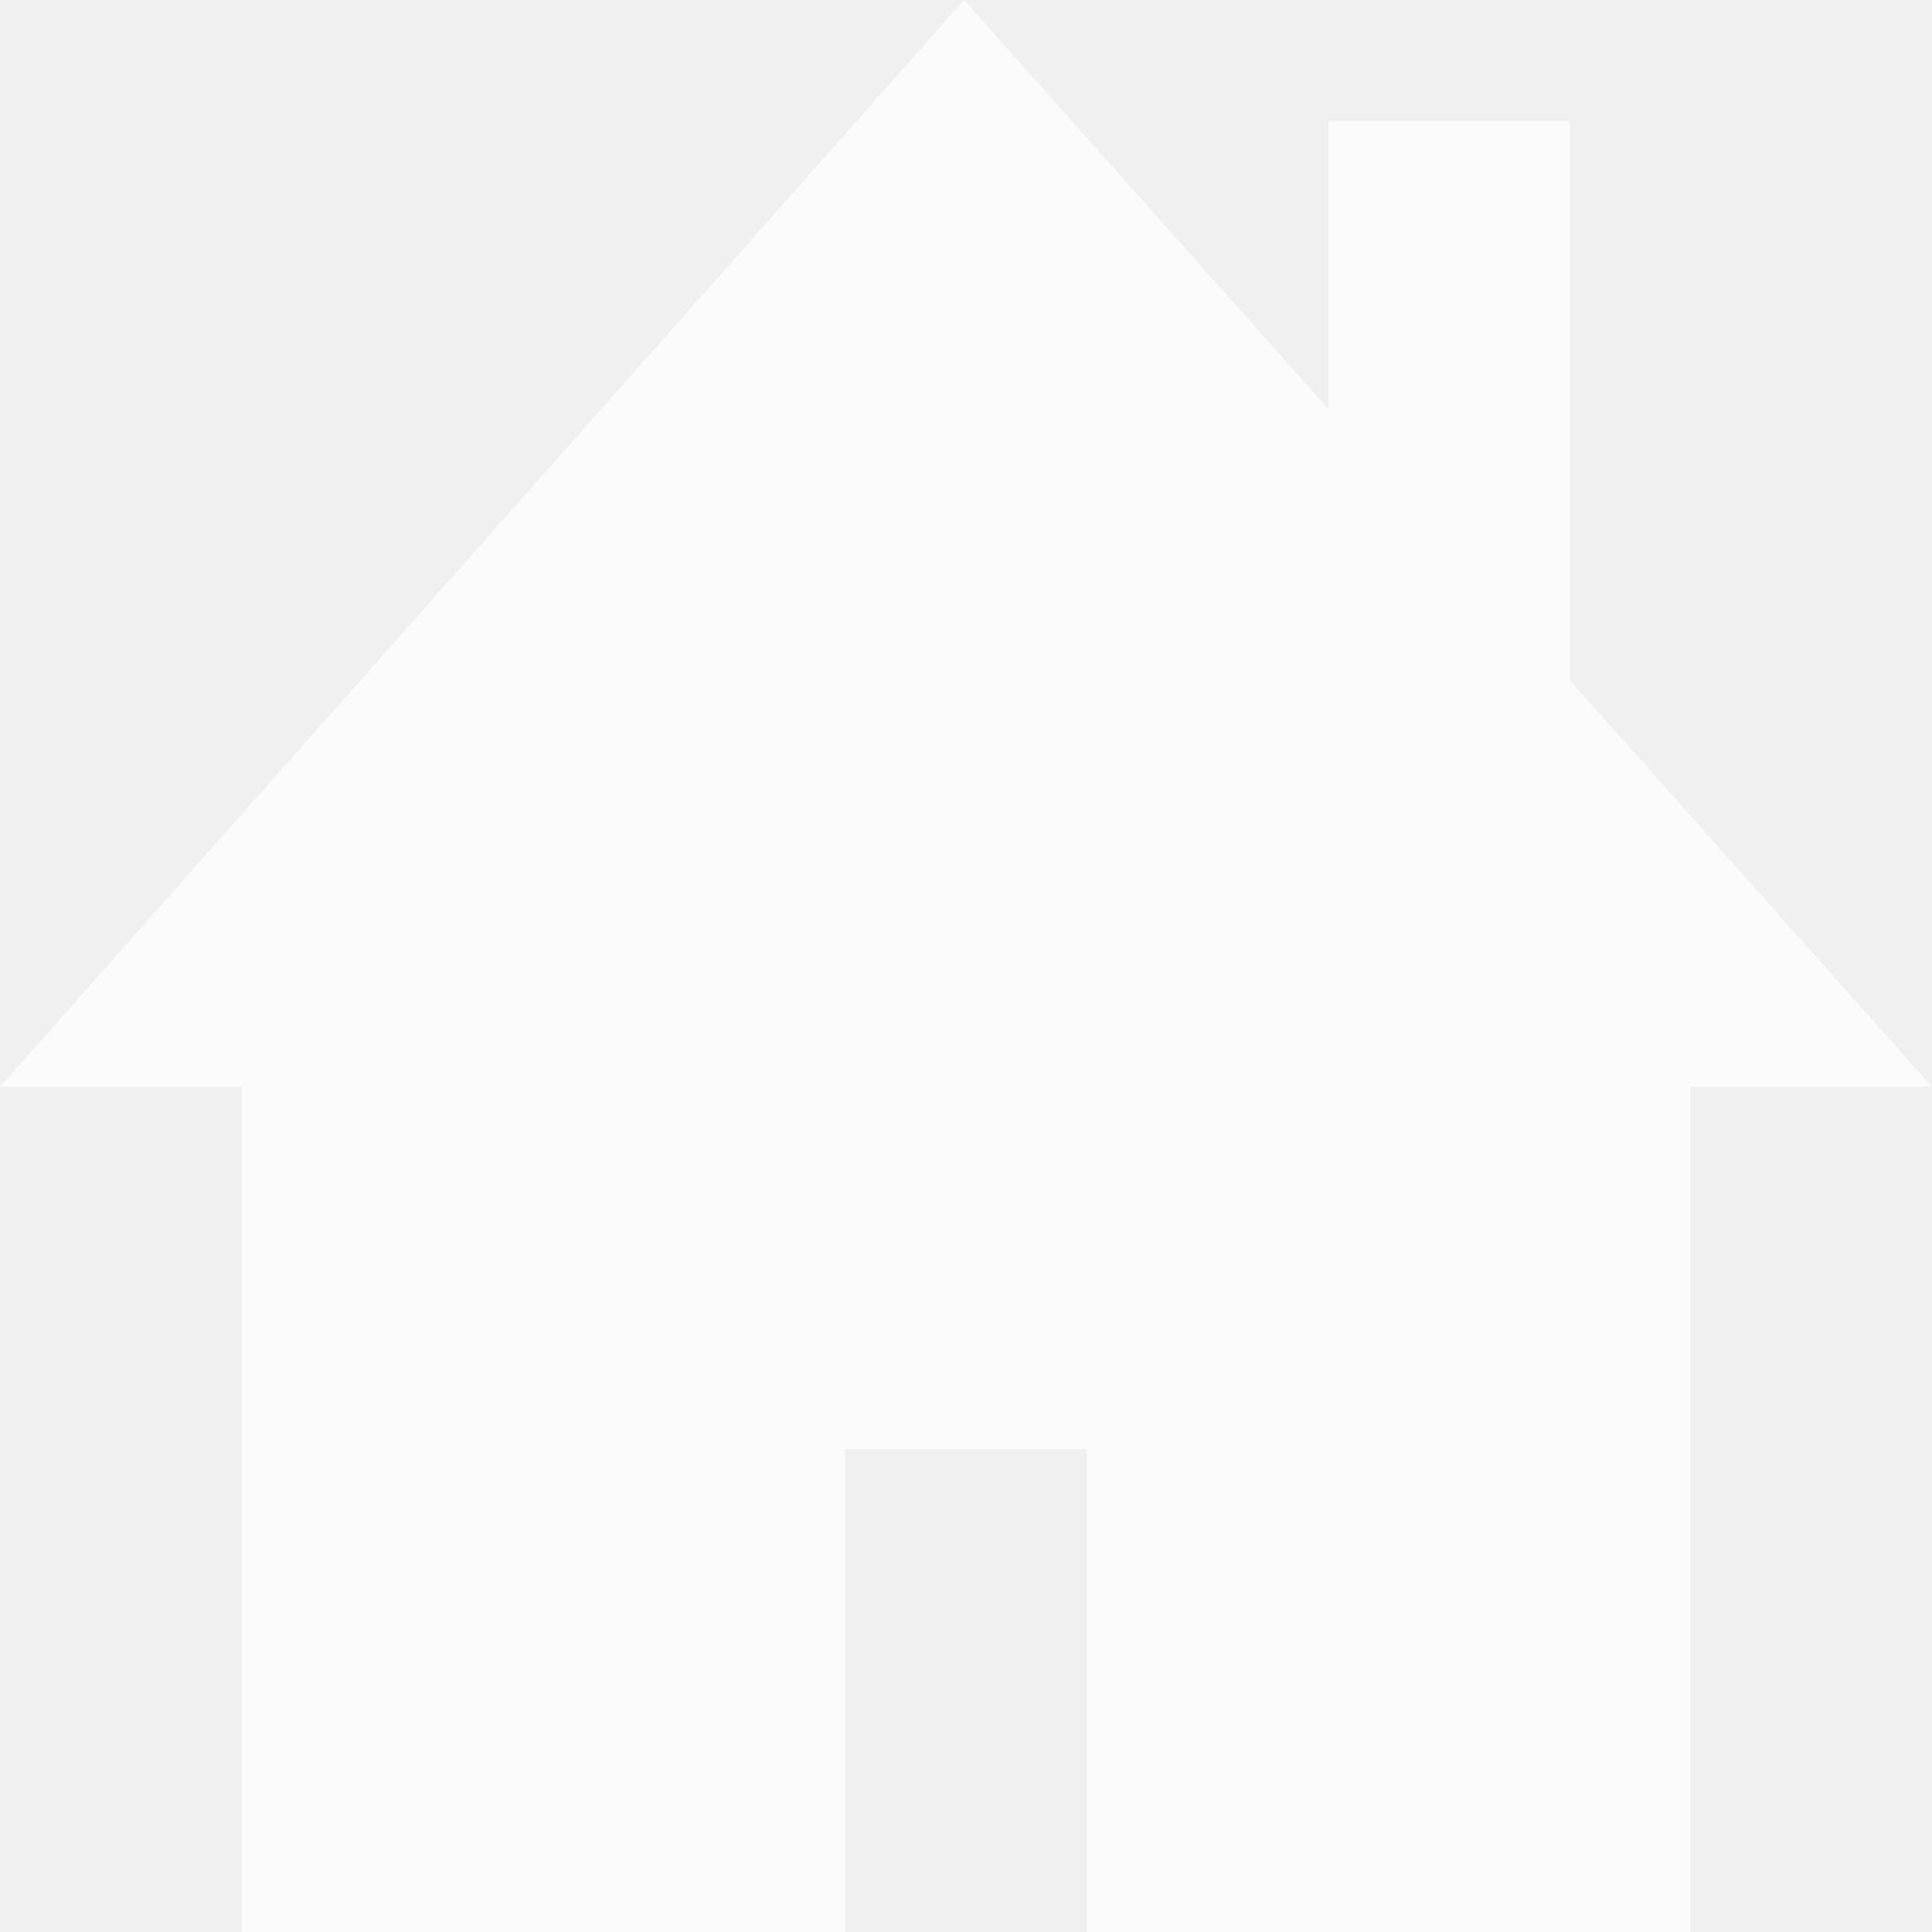
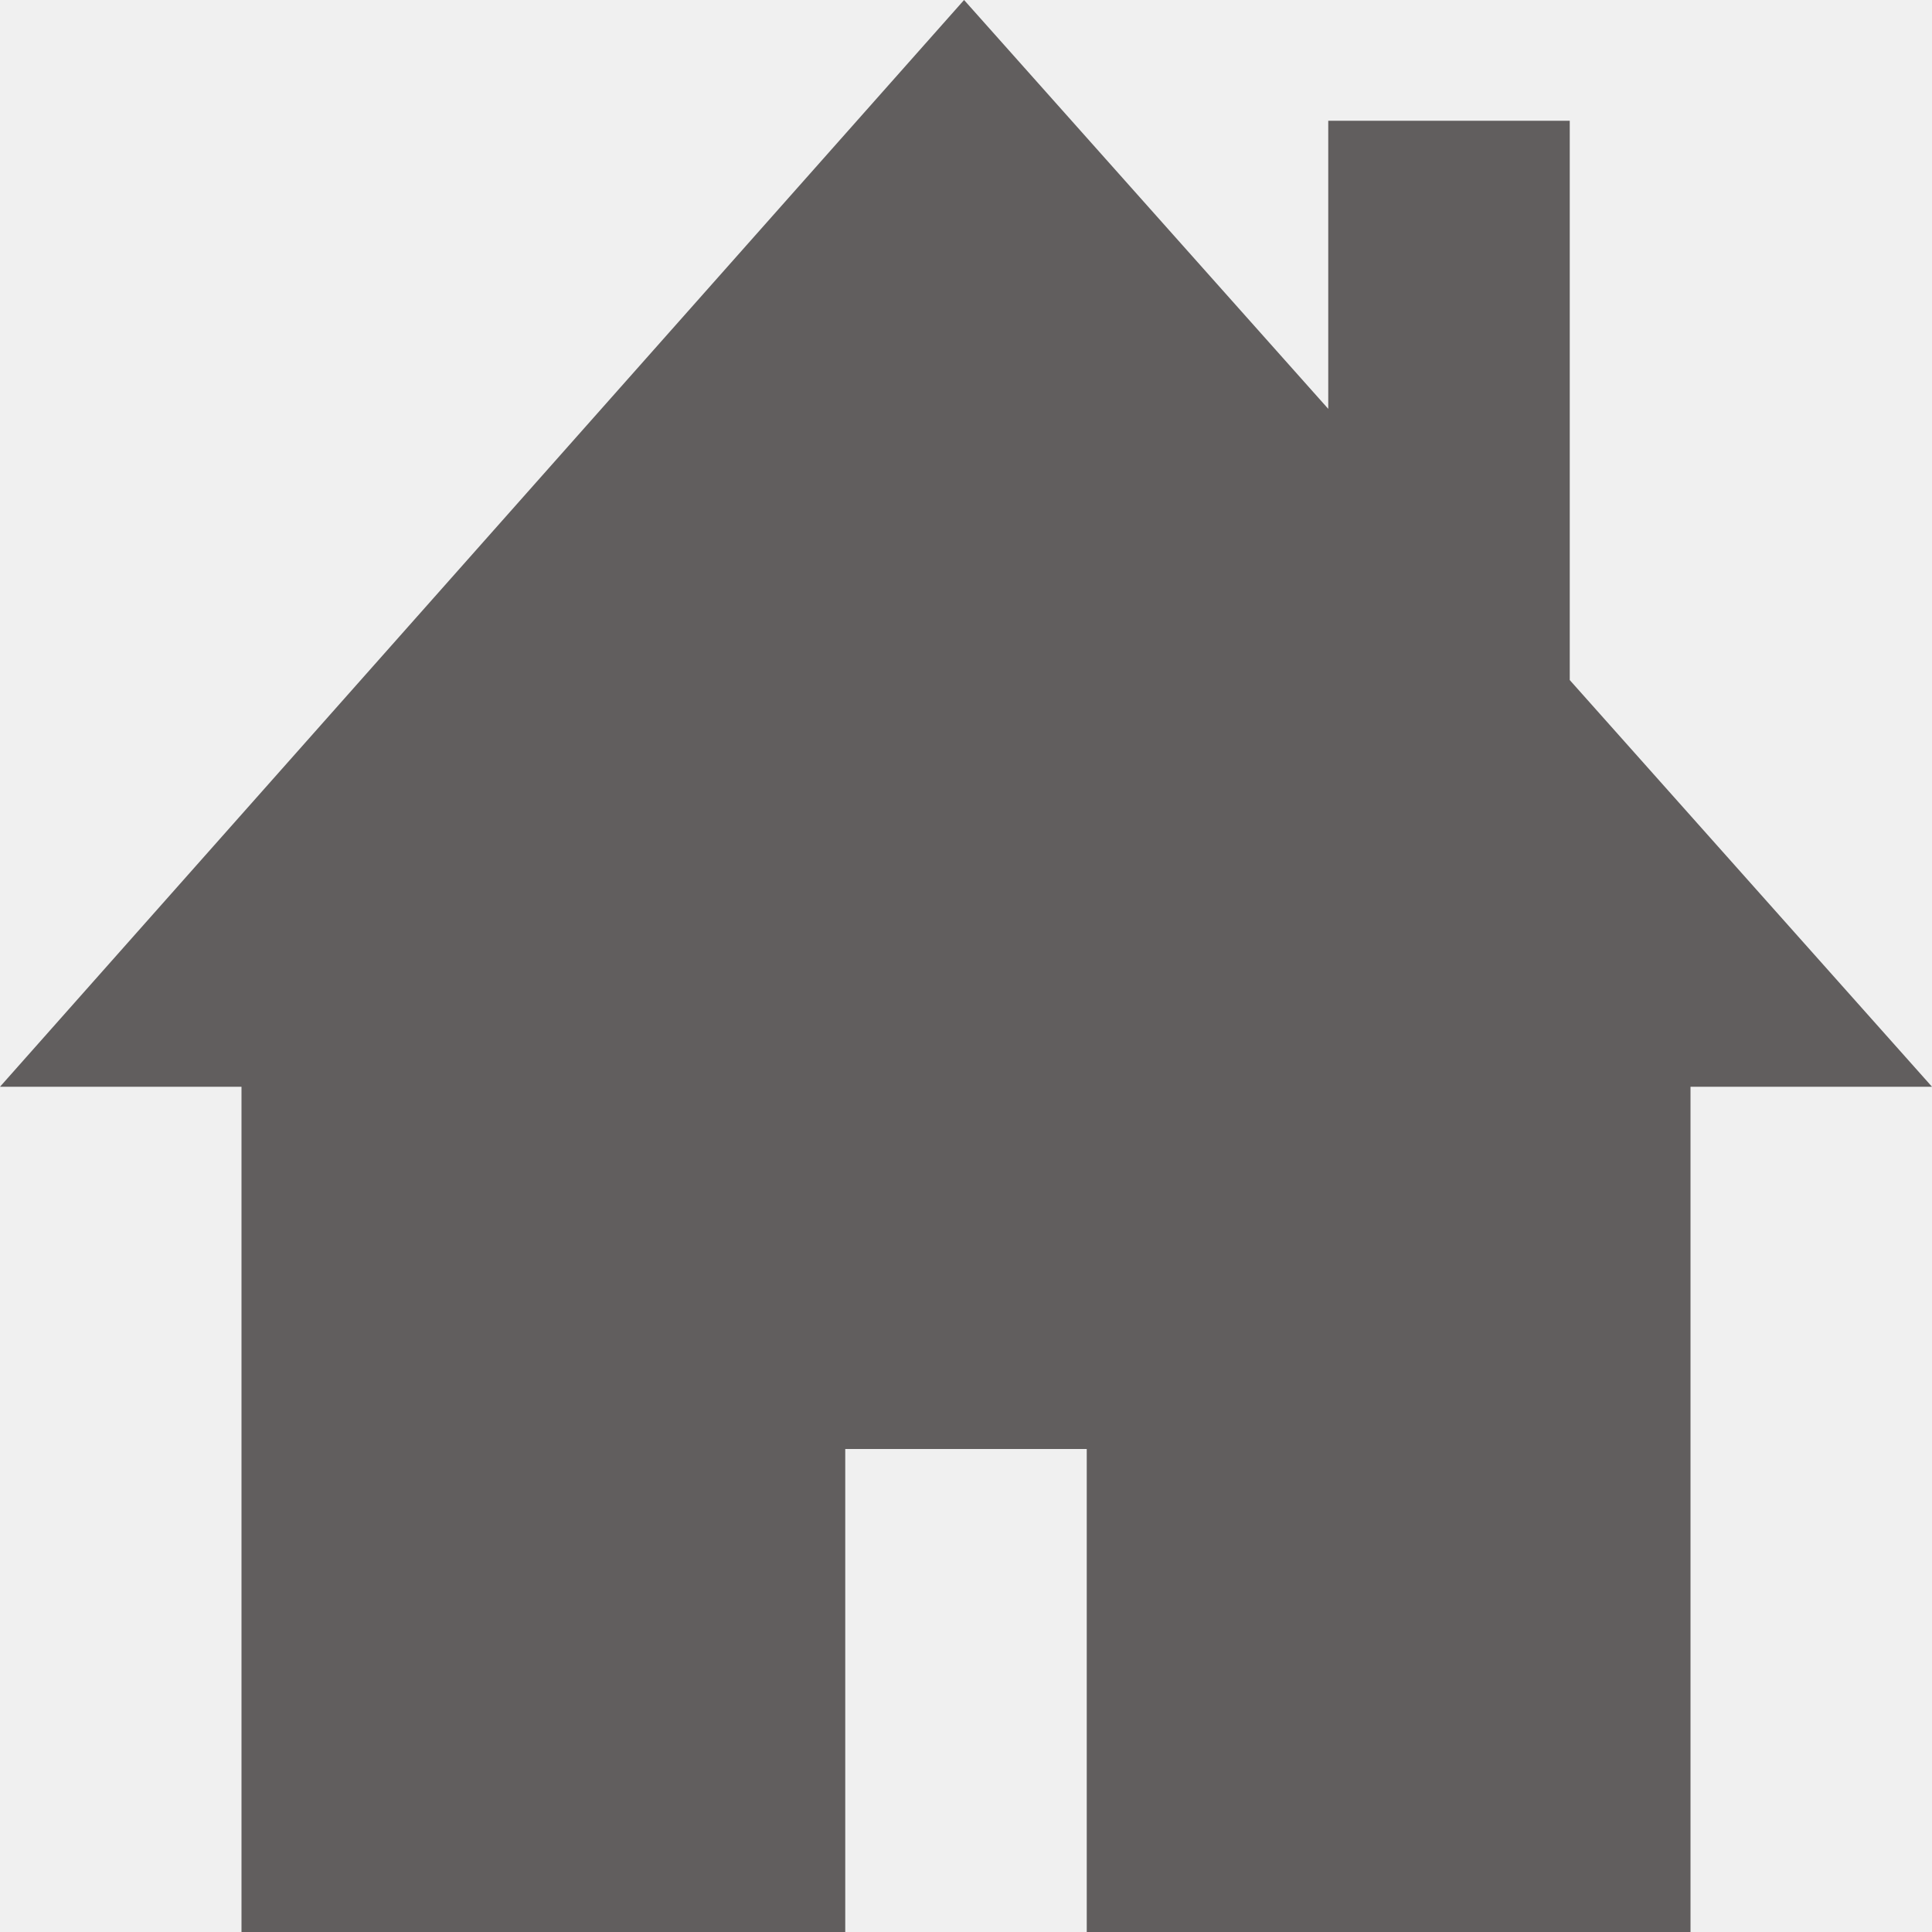
- <svg xmlns="http://www.w3.org/2000/svg" id="Layer_1" data-name="Layer 1" viewBox="0 0 16 16">
-   <polygon points="13 5.632 13 1 11 1 11 3.386 7.984 0 0 9 2 9 2 16 7 16 7 12 9 12 9 16 14 16 14 9 16 9 13 5.632" fill="#fff" opacity="0.7" />
+ <svg xmlns="http://www.w3.org/2000/svg" id="Layer_1" data-name="Layer 1" width="16" height="16" viewBox="0 0 16 16">
+   <polygon points="13 5.632 13 1 11 1 11 3.386 7.984 0 0 9 2 9 2 16 7 16 7 12 9 12 9 16 14 16 14 9 16 9 13 5.632" fill="#231f20" opacity="0.7" />
</svg>
